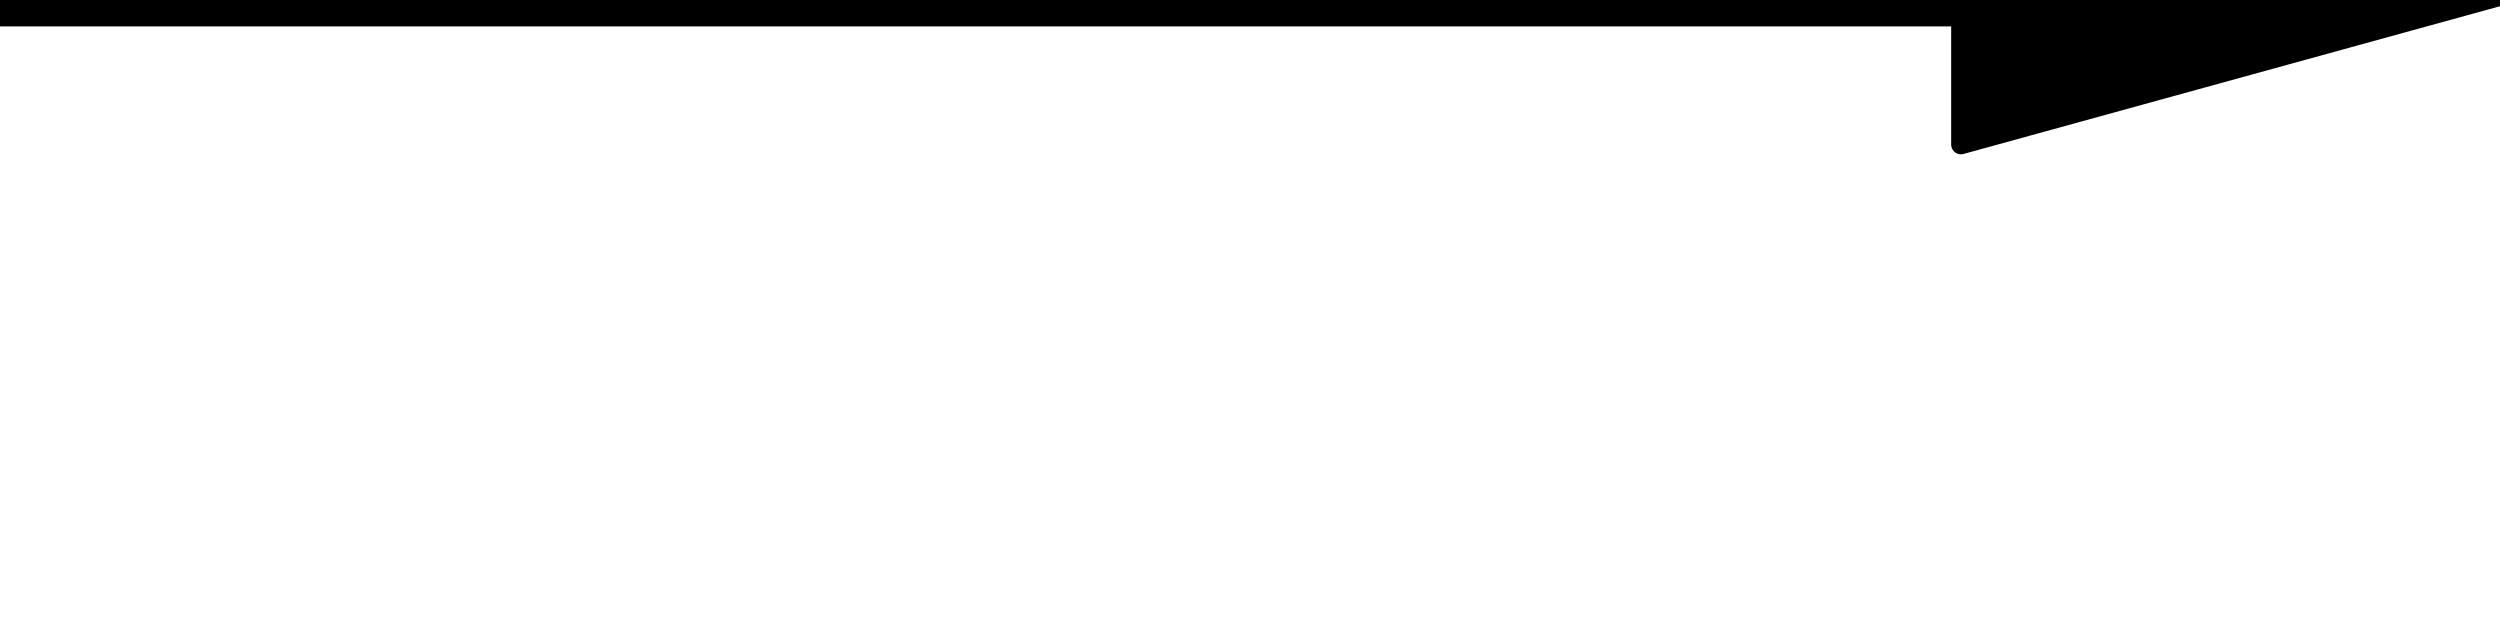
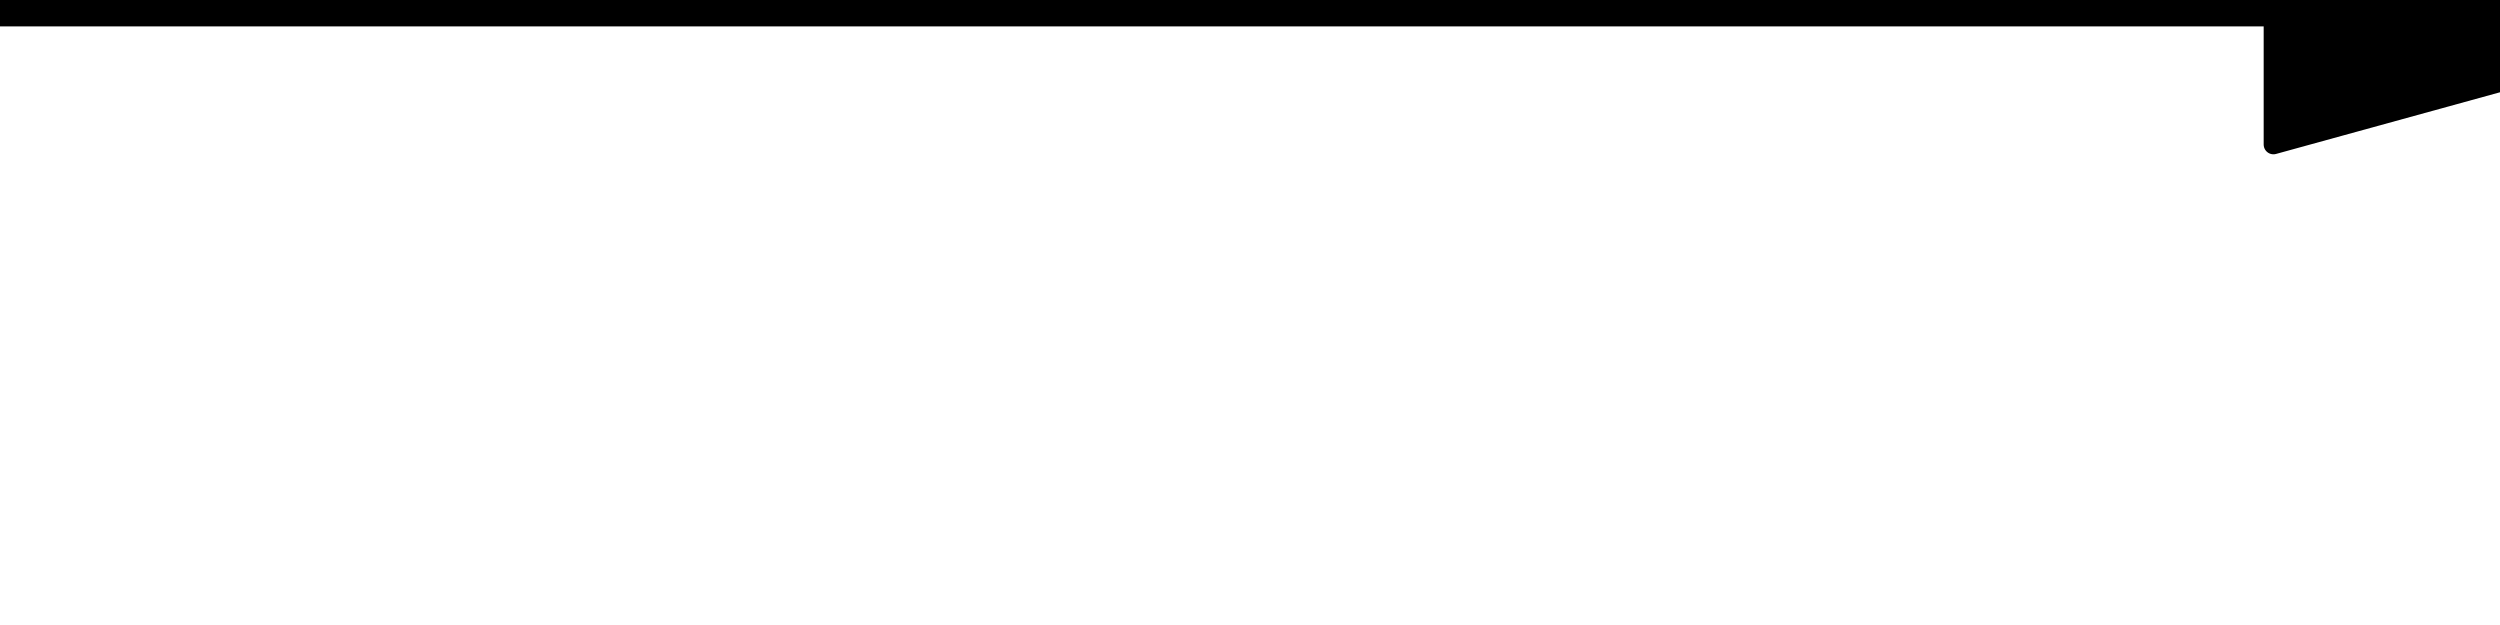
- <svg xmlns="http://www.w3.org/2000/svg" version="1.1" id="Layer_1" x="0px" y="0px" width="64px" height="16px" viewBox="0 0 64 16" style="enable-background:new 0 0 64 16;" xml:space="preserve">
+ <svg xmlns="http://www.w3.org/2000/svg" version="1.1" id="Layer_1" x="0px" y="0px" viewBox="0 0 64 16" style="enable-background:new 0 0 64 16;" xml:space="preserve">
  <style type="text/css">
	.st0{stroke:#000000;stroke-width:0.5;stroke-linecap:round;stroke-linejoin:round;stroke-miterlimit:10;}
	.st1{stroke:#000000;stroke-width:0.55;stroke-linecap:round;stroke-linejoin:round;stroke-miterlimit:10;}
</style>
  <g>
-     <polygon class="st0" points="50.2,-3.7 64,-0.1 50.2,3.7  " />
+     <polygon class="st0" points="58.2,-3.7 72,-0.1 58.2,3.7  " />
  </g>
-   <rect x="-0.5" y="-0.6" class="st1" width="51" height="1" />
+   <rect x="-8.5" y="-0.6" class="st1" width="66.7" height="1" />
</svg>
